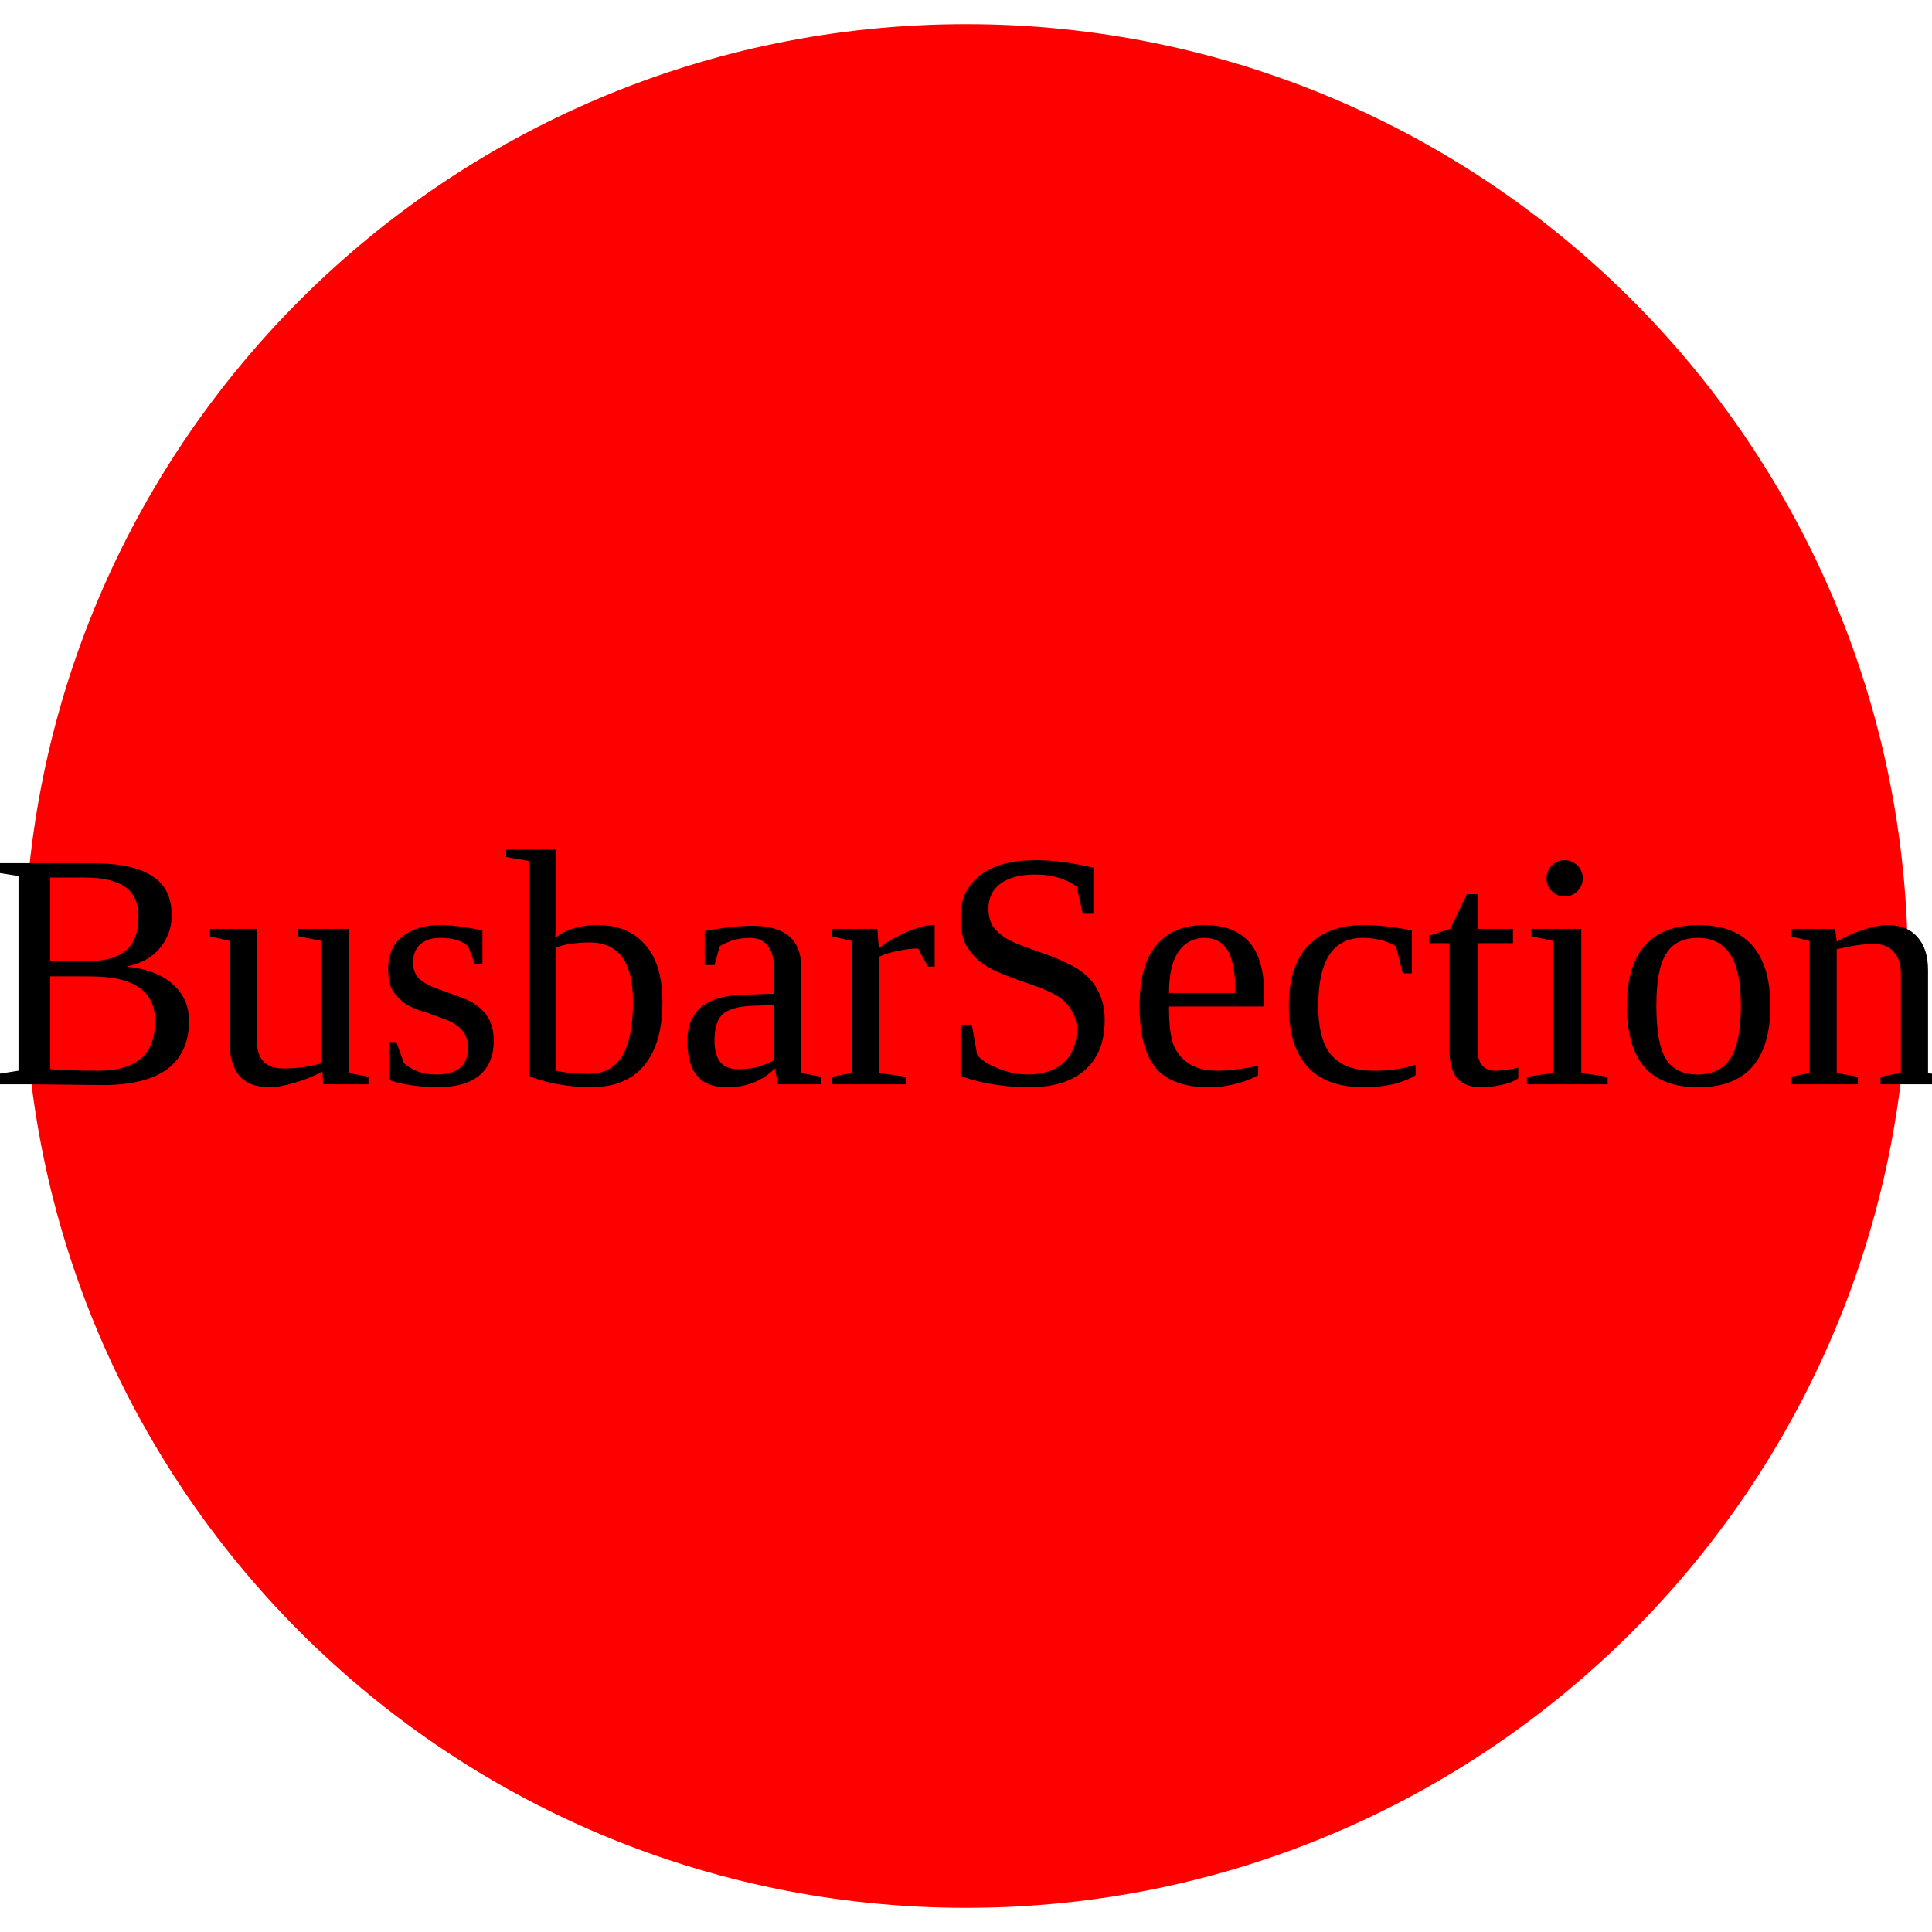
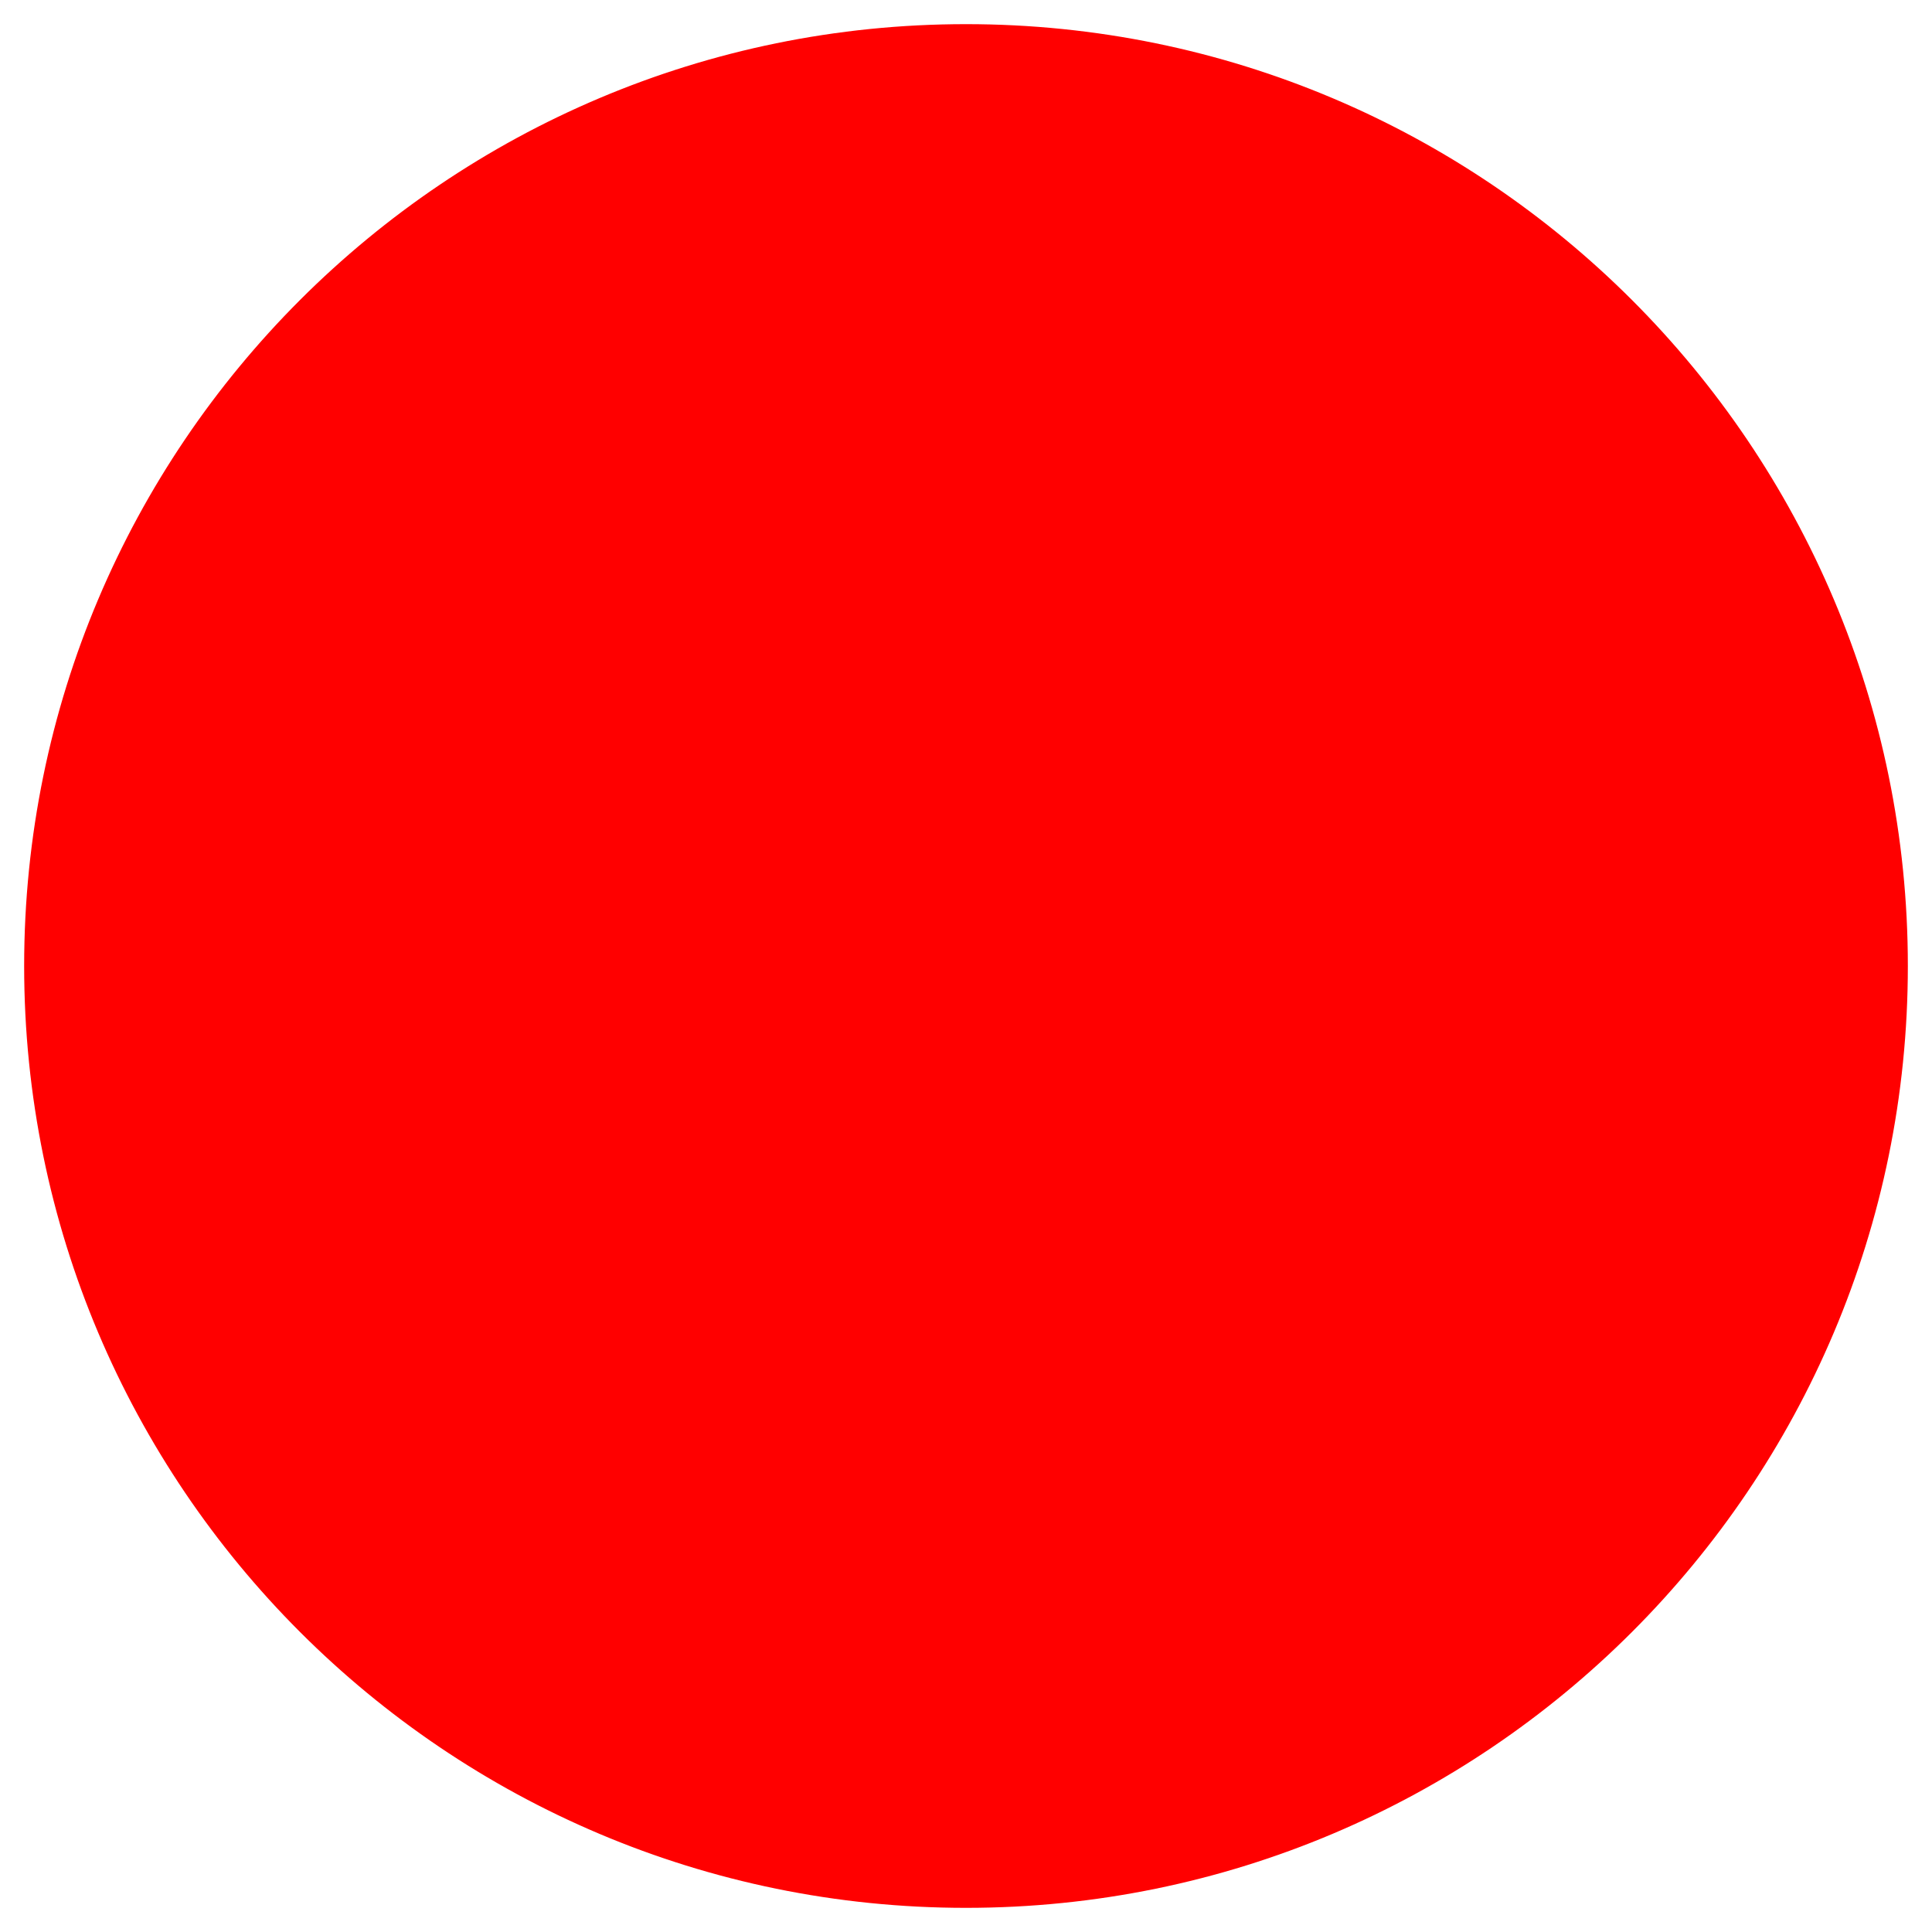
<svg xmlns="http://www.w3.org/2000/svg" width="40" height="40" viewBox="-20 -20 40 40">
  <circle opacity="1" stroke-width="1" stroke-opacity="1" fill-opacity="1" cx="0" cy="0" r="19" stroke="red" fill="red" />
-   <text x="0" y="0" text-anchor="middle" dy="0.35em" font-size="7" fill="black">BusbarSection</text>
+   <text x="0" y="0" text-anchor="middle" dy="0.35em" font-size="7" fill="black" />
</svg>
